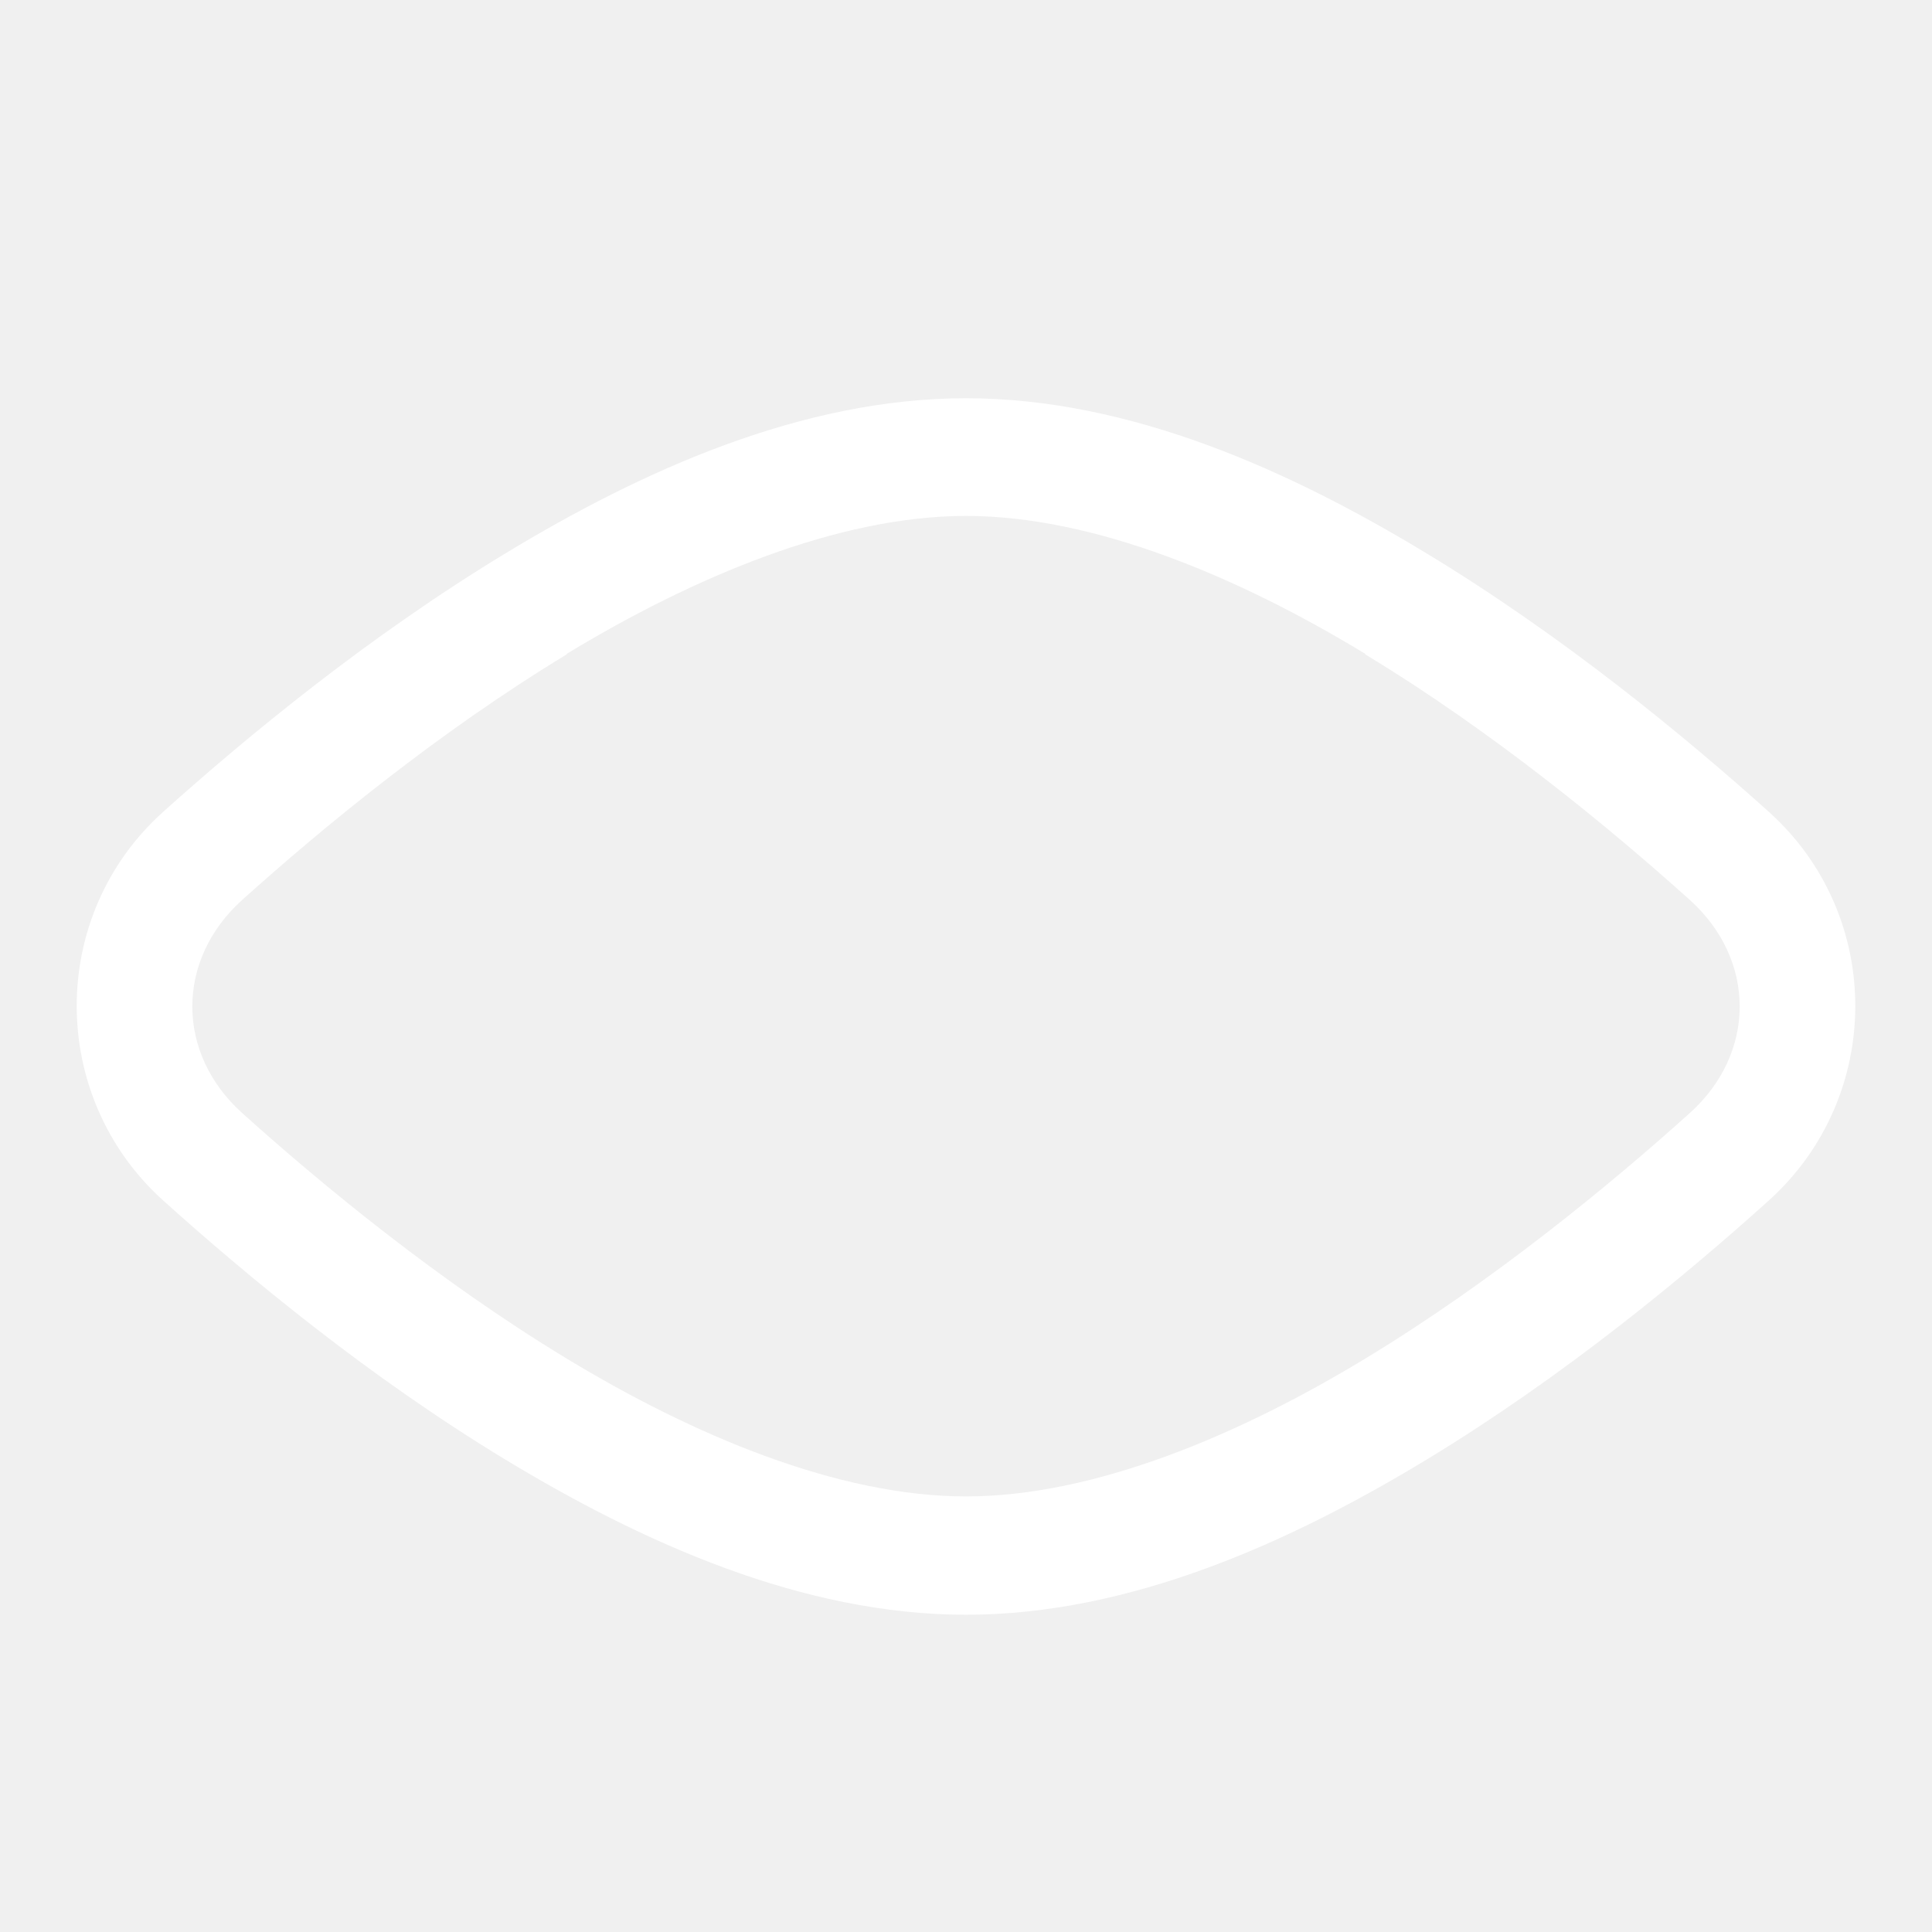
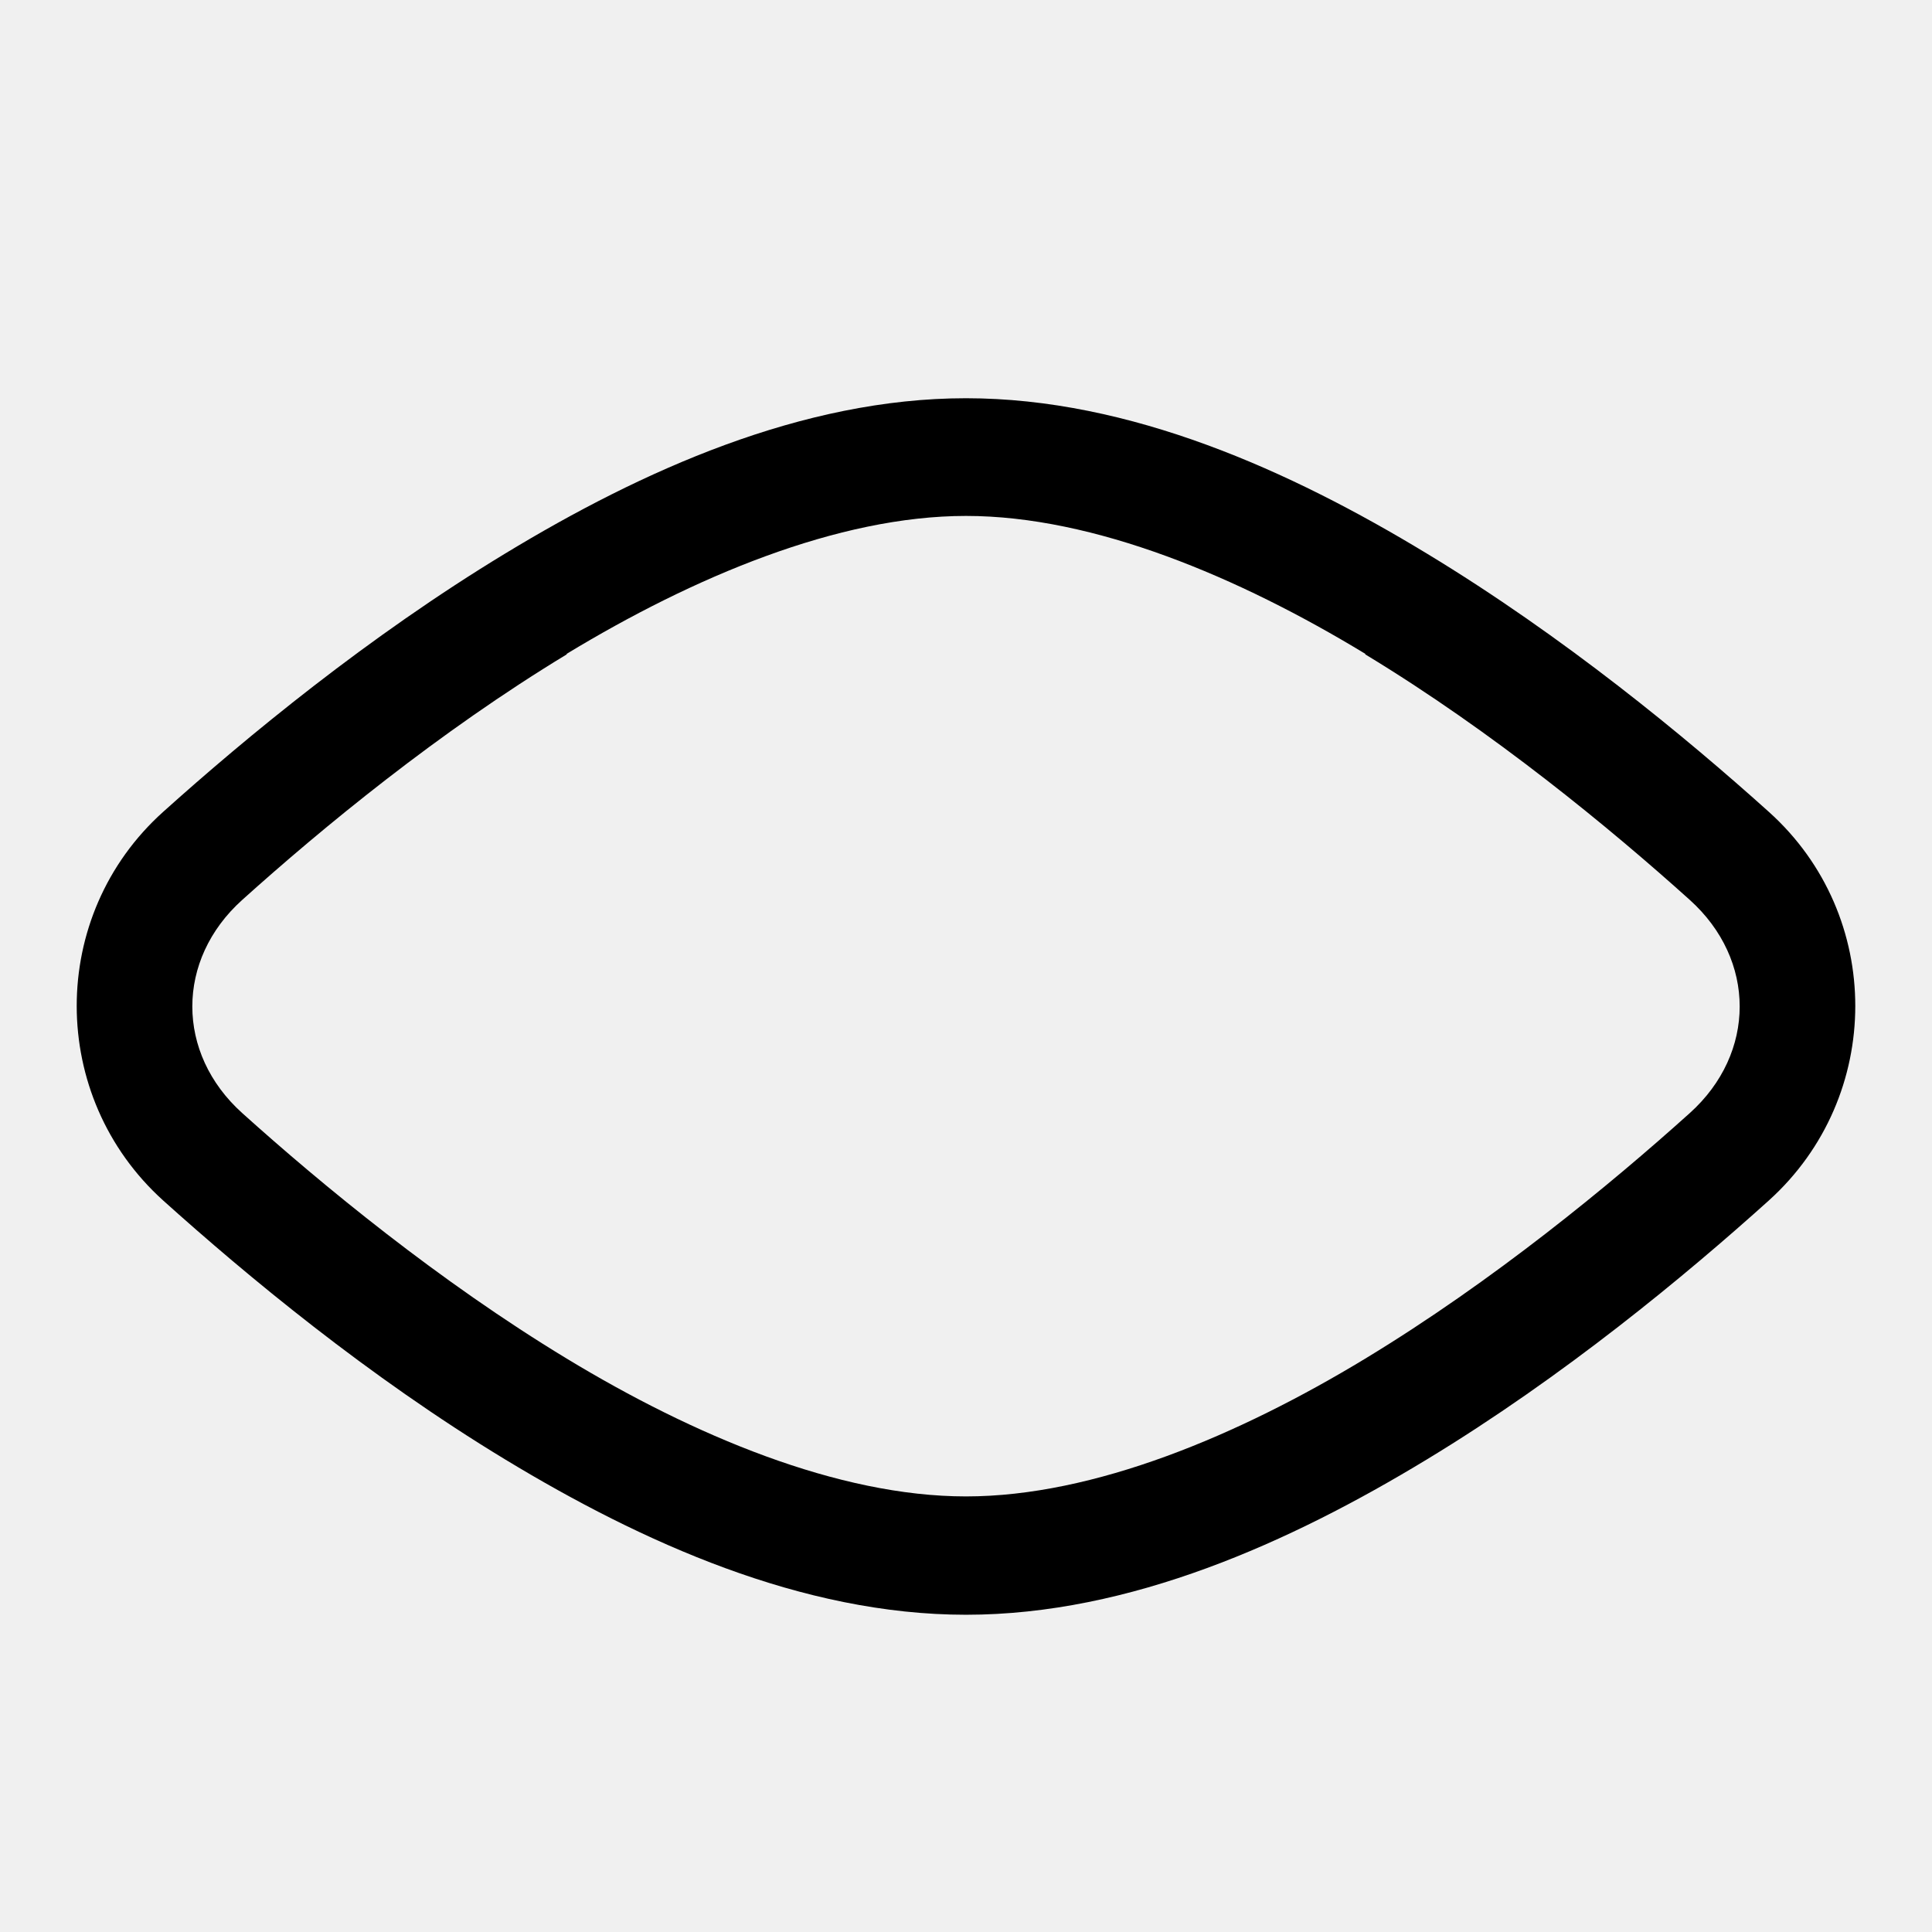
<svg xmlns="http://www.w3.org/2000/svg" width="24" height="24" viewBox="0 0 24 24" fill="none">
-   <g fill="#fff">
+   <g fill="#000">
    <path fill-rule="evenodd" d="M12 4.947c-2.039 0-4.031.902-5.721 1.927C4.569 7.91 3.06 9.157 2.027 10.085c-1.434 1.288-1.43 3.537 0 4.828 1.032.928 2.541 2.183 4.252 3.219 1.69 1.024 3.682 1.927 5.721 1.927 2.04 0 4.031-.902 5.721-1.927 1.71-1.036 3.22-2.29 4.252-3.219 1.43-1.29 1.434-3.54 0-4.828-1.032-.928-2.541-2.175-4.252-3.211-1.689-1.024-3.681-1.927-5.721-1.927Zm0 1.462c1.592 0 3.39.76 4.96 1.713v.007c1.59.963 3.042 2.16 4.03 3.049.828.744.828 1.906 0 2.65-.988.889-2.441 2.086-4.03 3.049-1.57.952-3.369 1.712-4.96 1.712-1.591 0-3.39-.76-4.96-1.712-1.59-.963-3.042-2.16-4.03-3.049-.828-.744-.828-1.906 0-2.65.988-.889 2.44-2.086 4.03-3.049v-.007c1.57-.952 3.37-1.713 4.96-1.713Z" />
  </g>
</svg>
